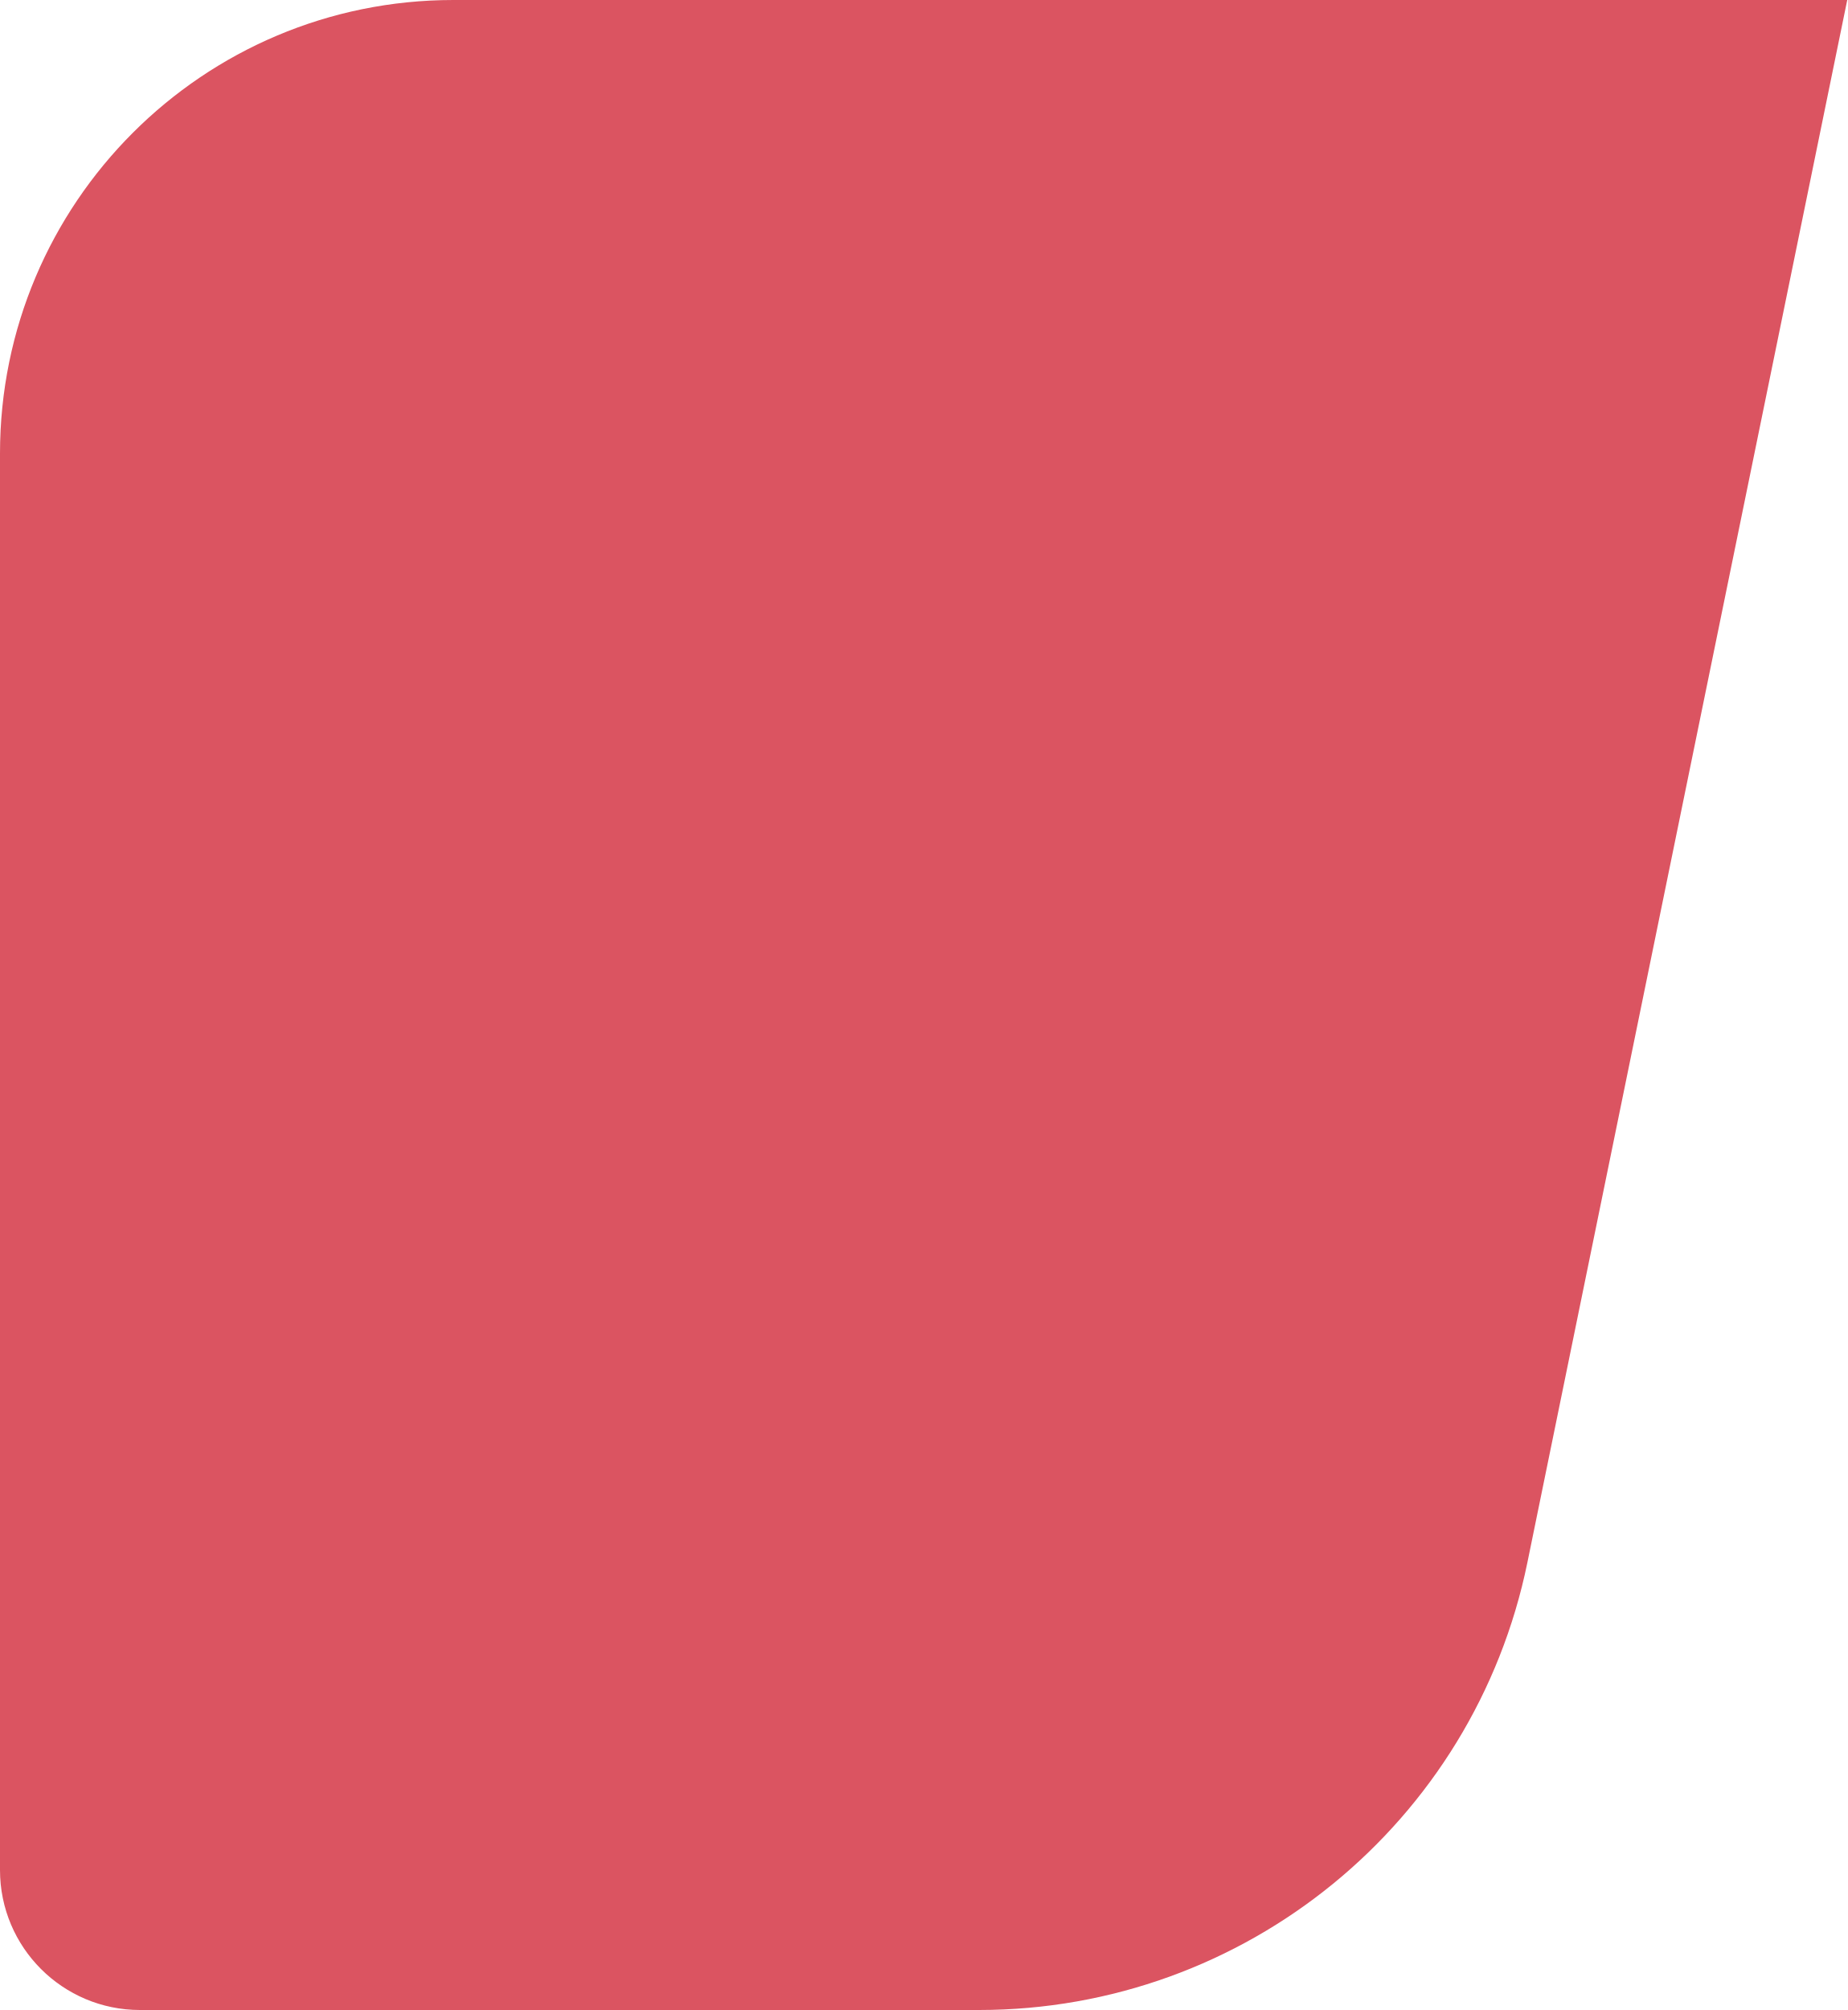
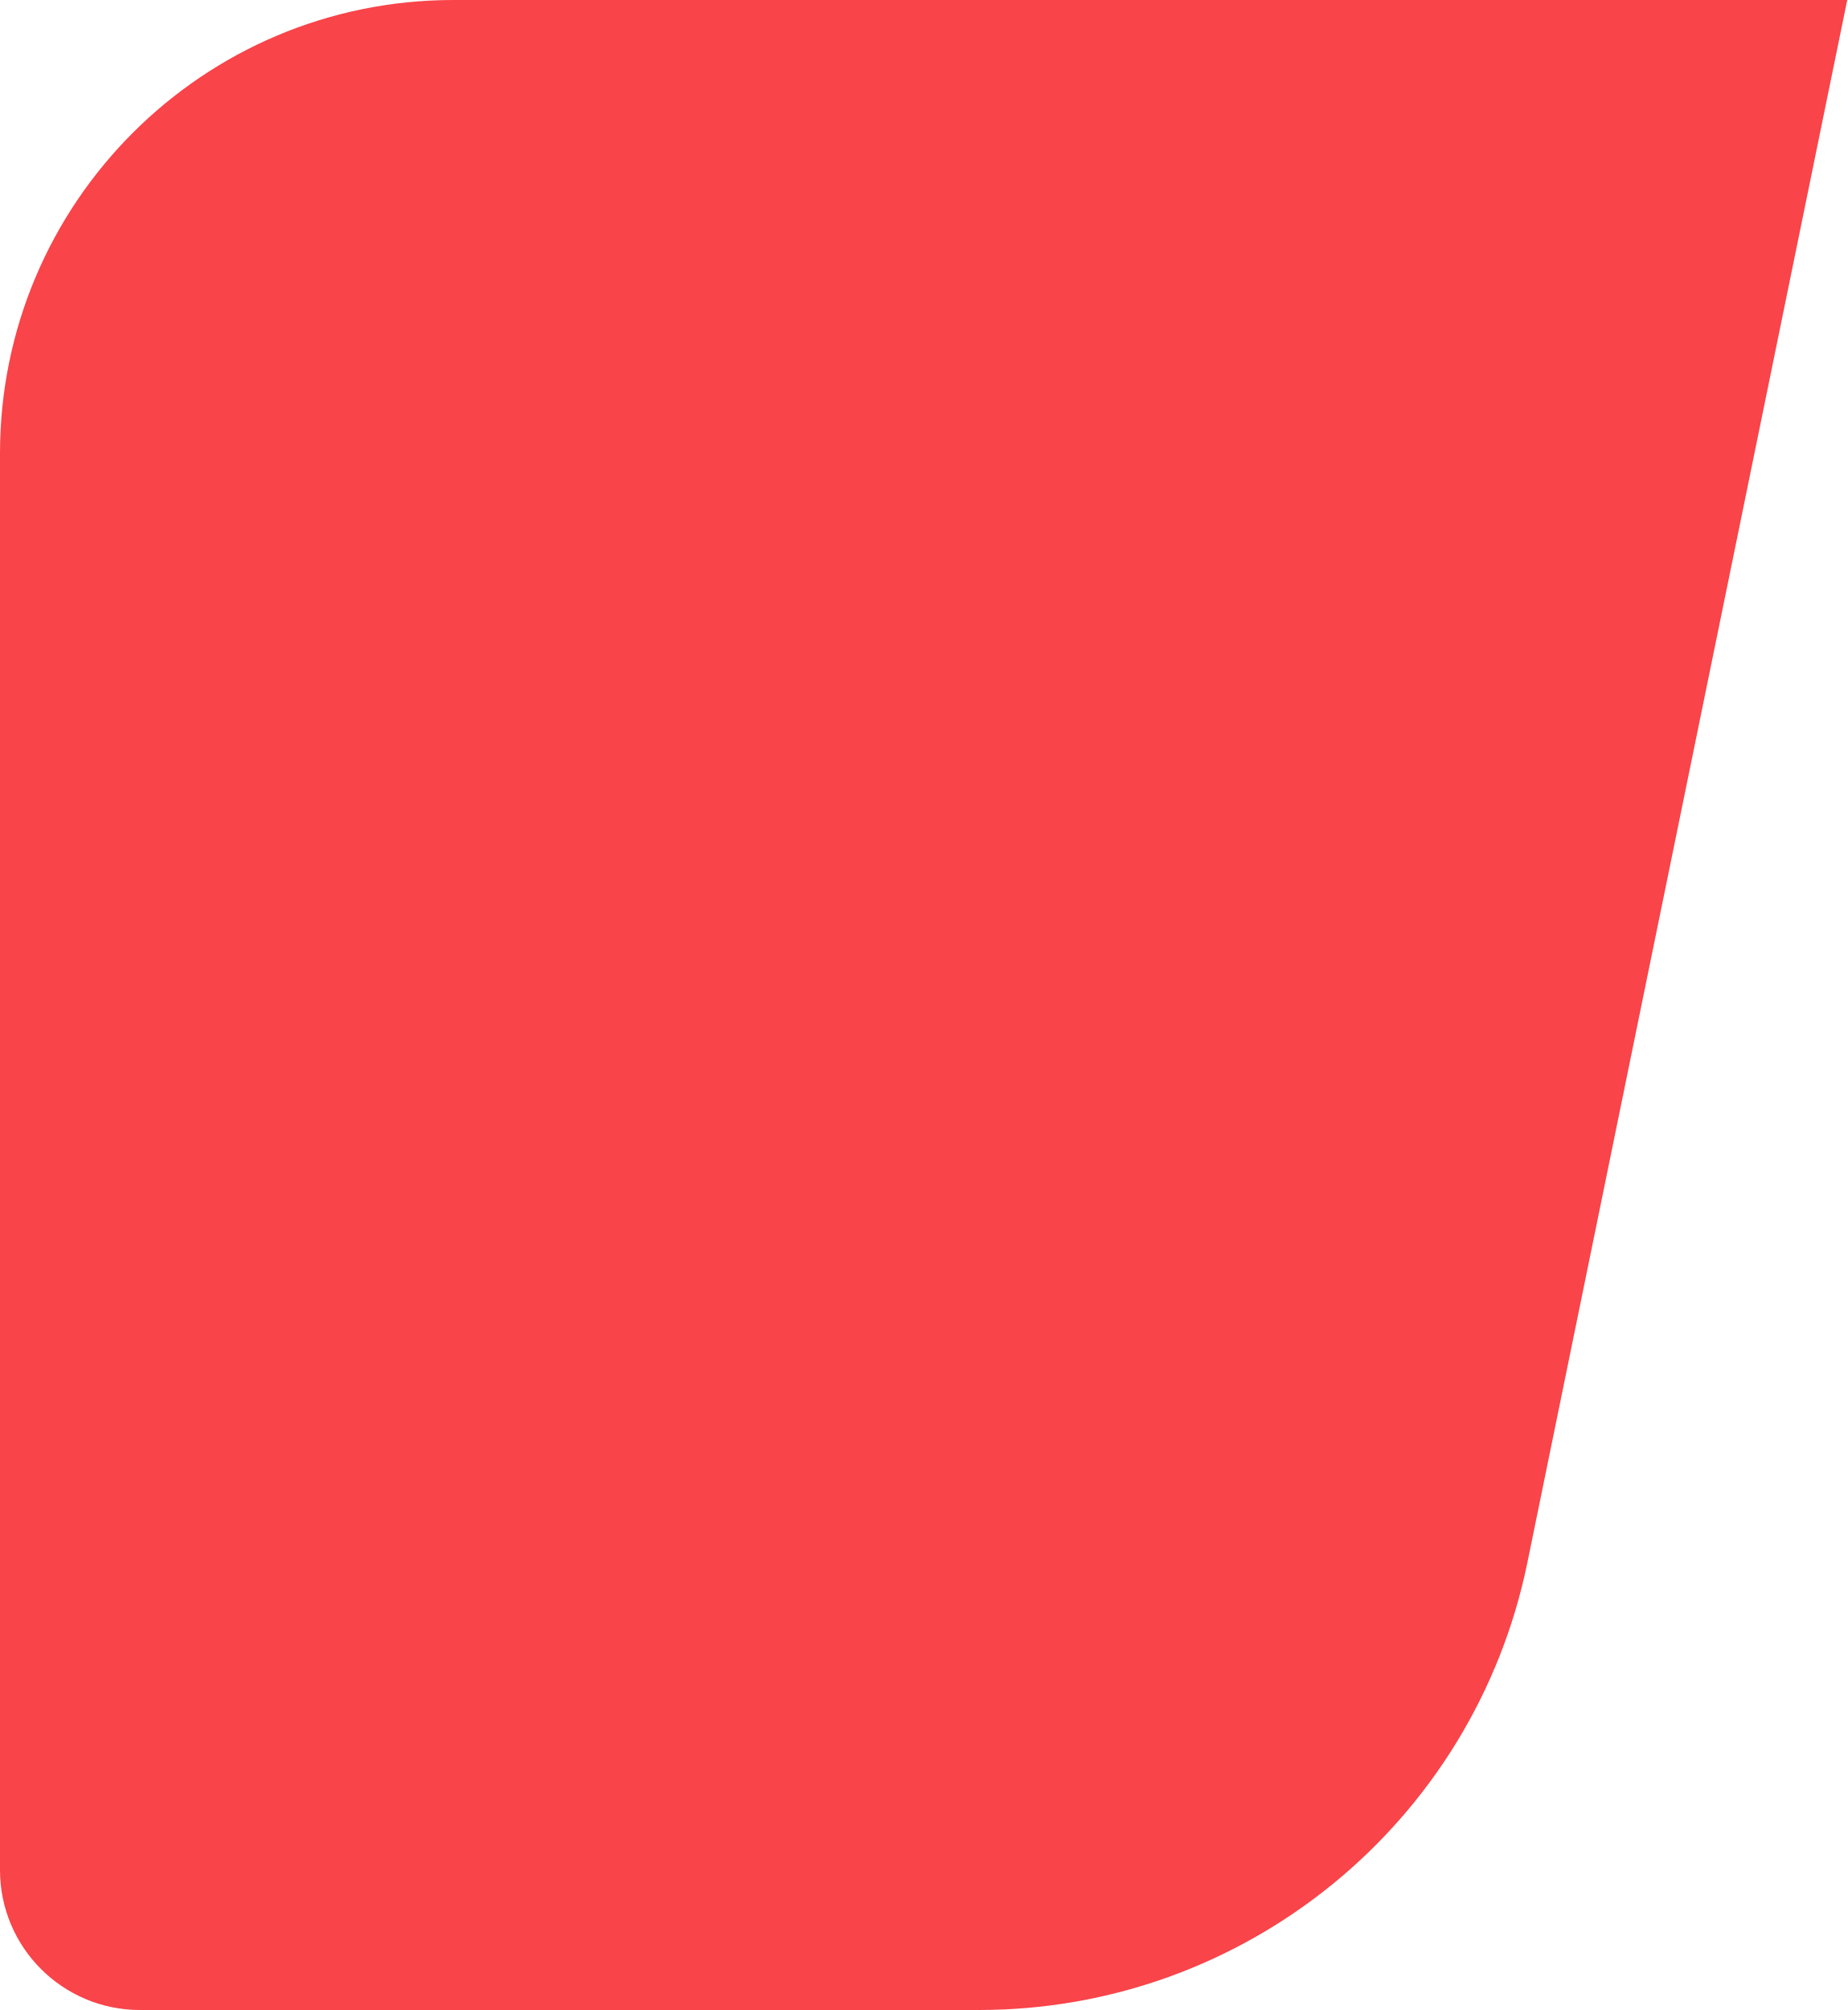
<svg xmlns="http://www.w3.org/2000/svg" width="330" height="359" viewBox="0 0 330 359" fill="none">
-   <path d="M0 81C0 36.265 36.265 0 81 0H330L272.864 279.058C263.337 325.59 222.394 359 174.897 359H25C11.193 359 0 347.807 0 334V81Z" fill="#DB5461" />
+   <path d="M0 81C0 36.265 36.265 0 81 0H330L272.864 279.058C263.337 325.59 222.394 359 174.897 359H25C11.193 359 0 347.807 0 334V81Z" fill="#F94449" />
</svg>
